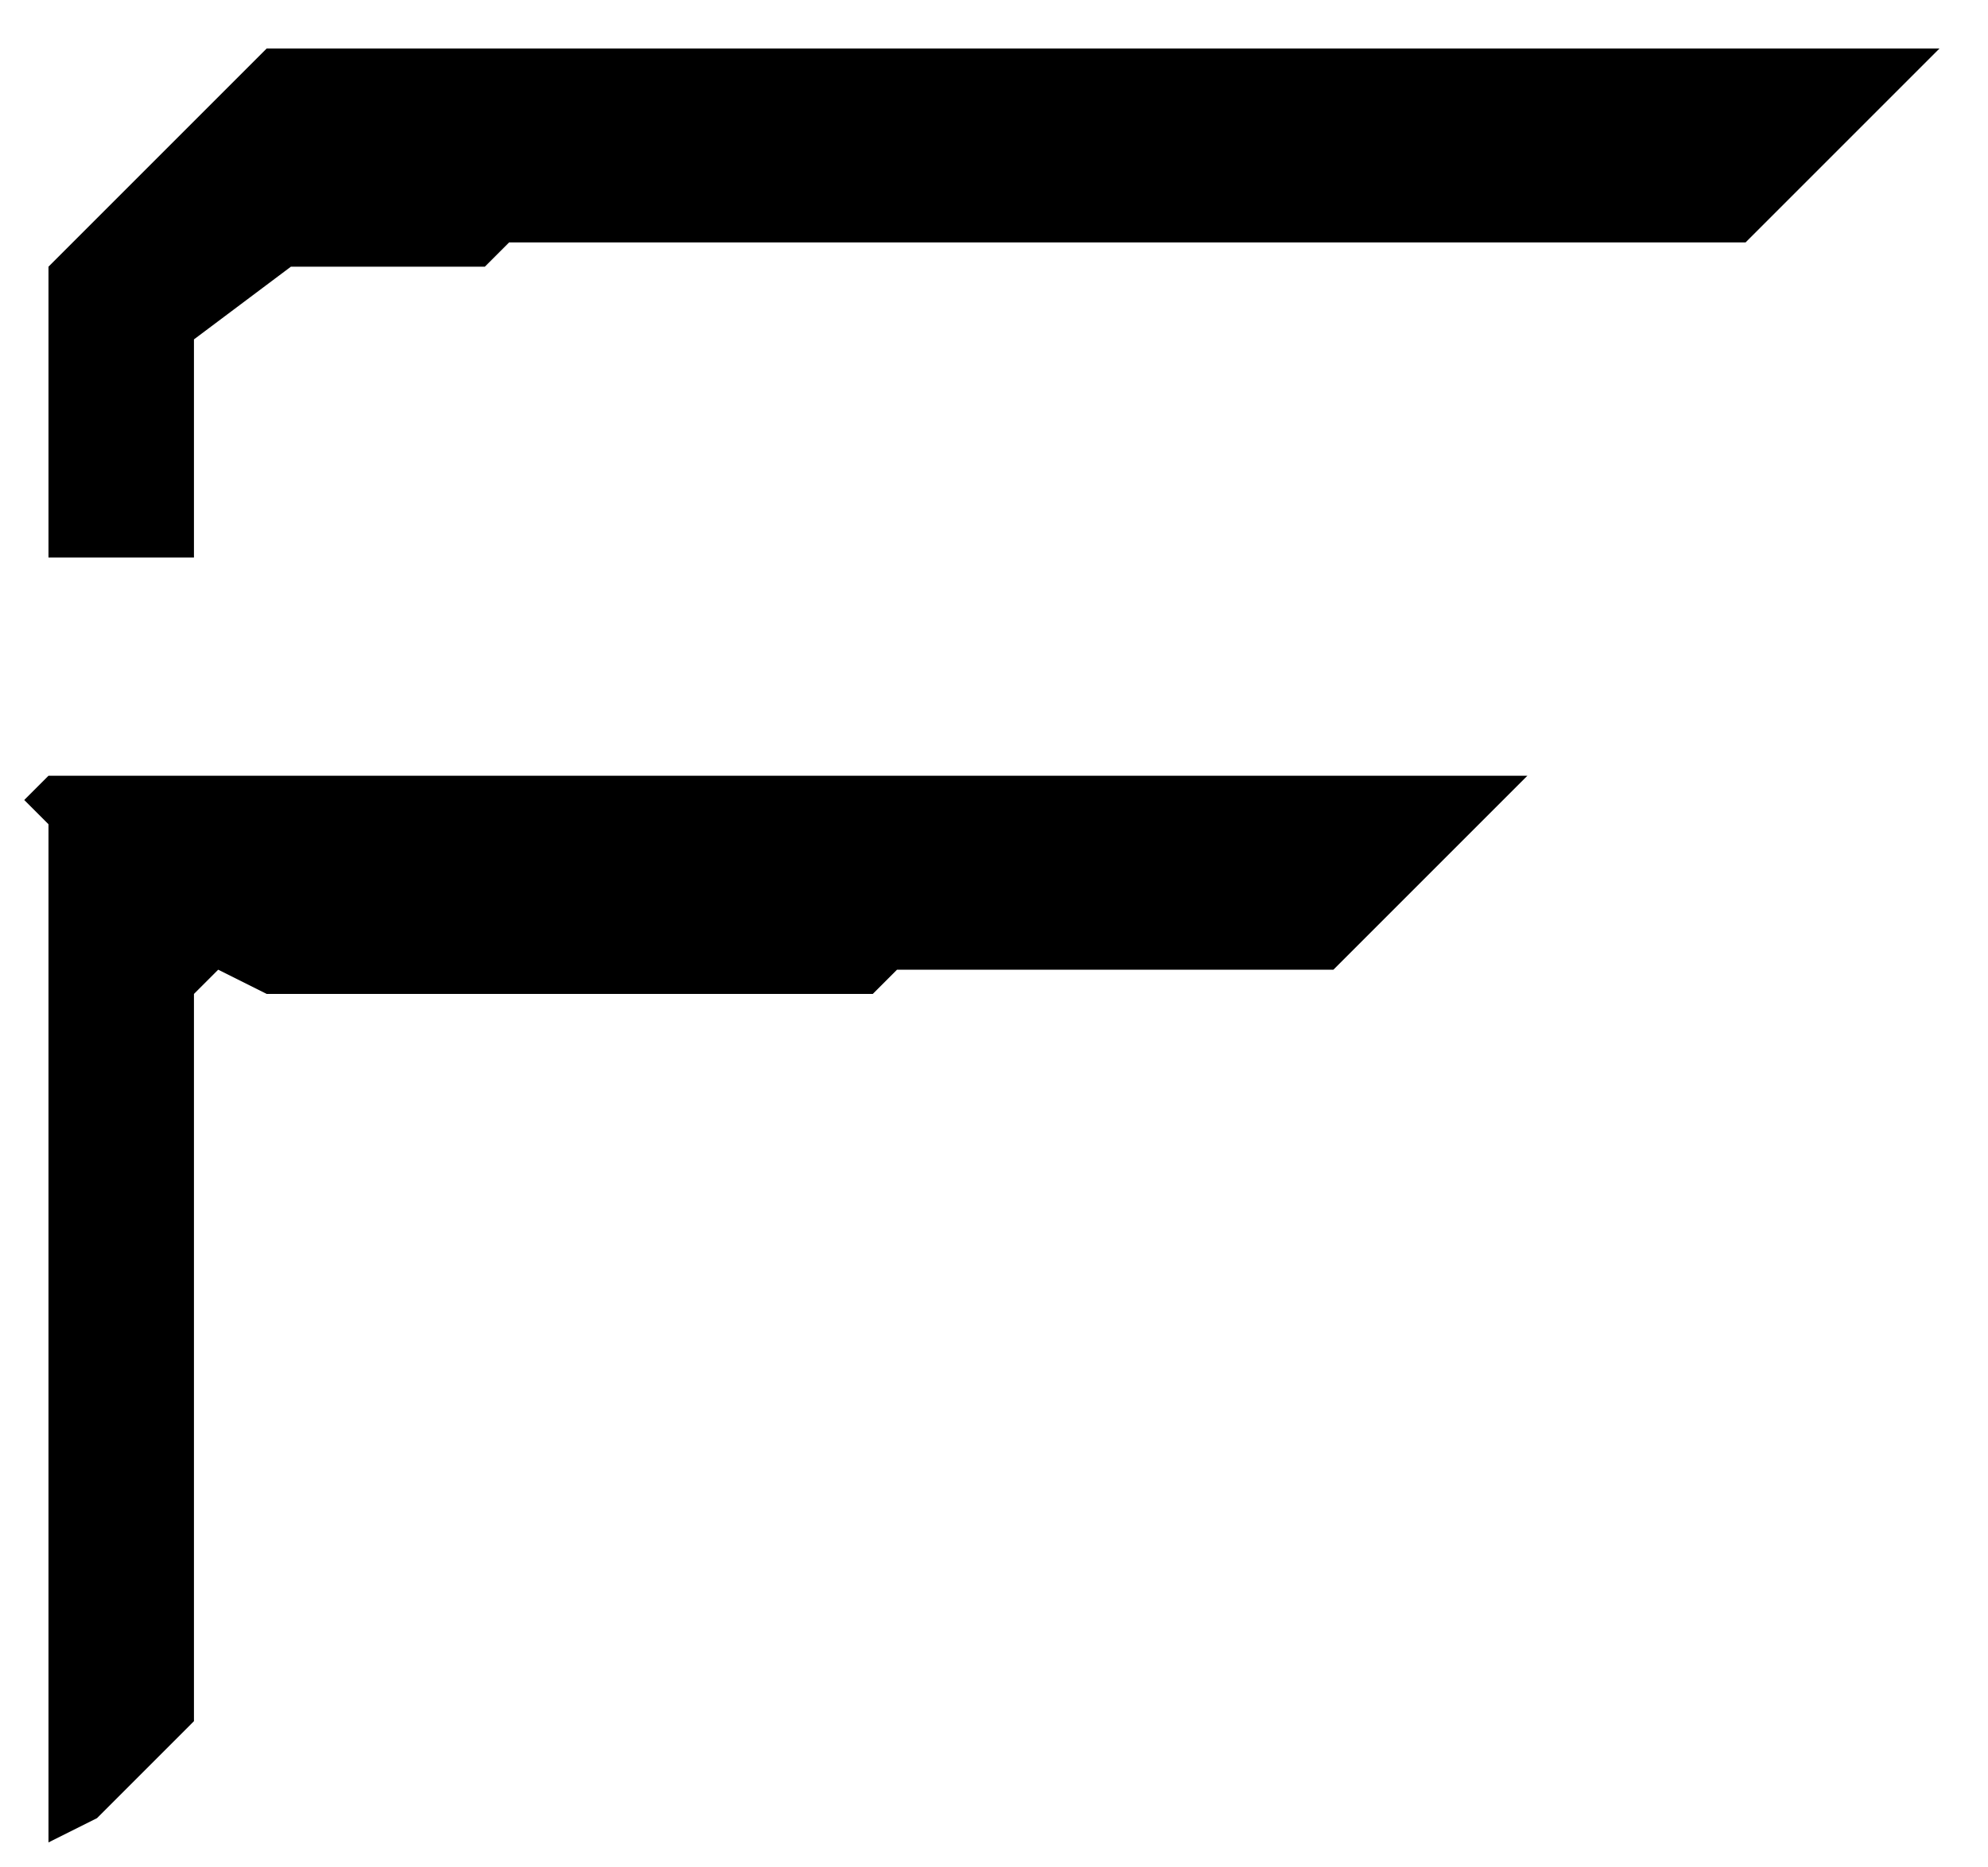
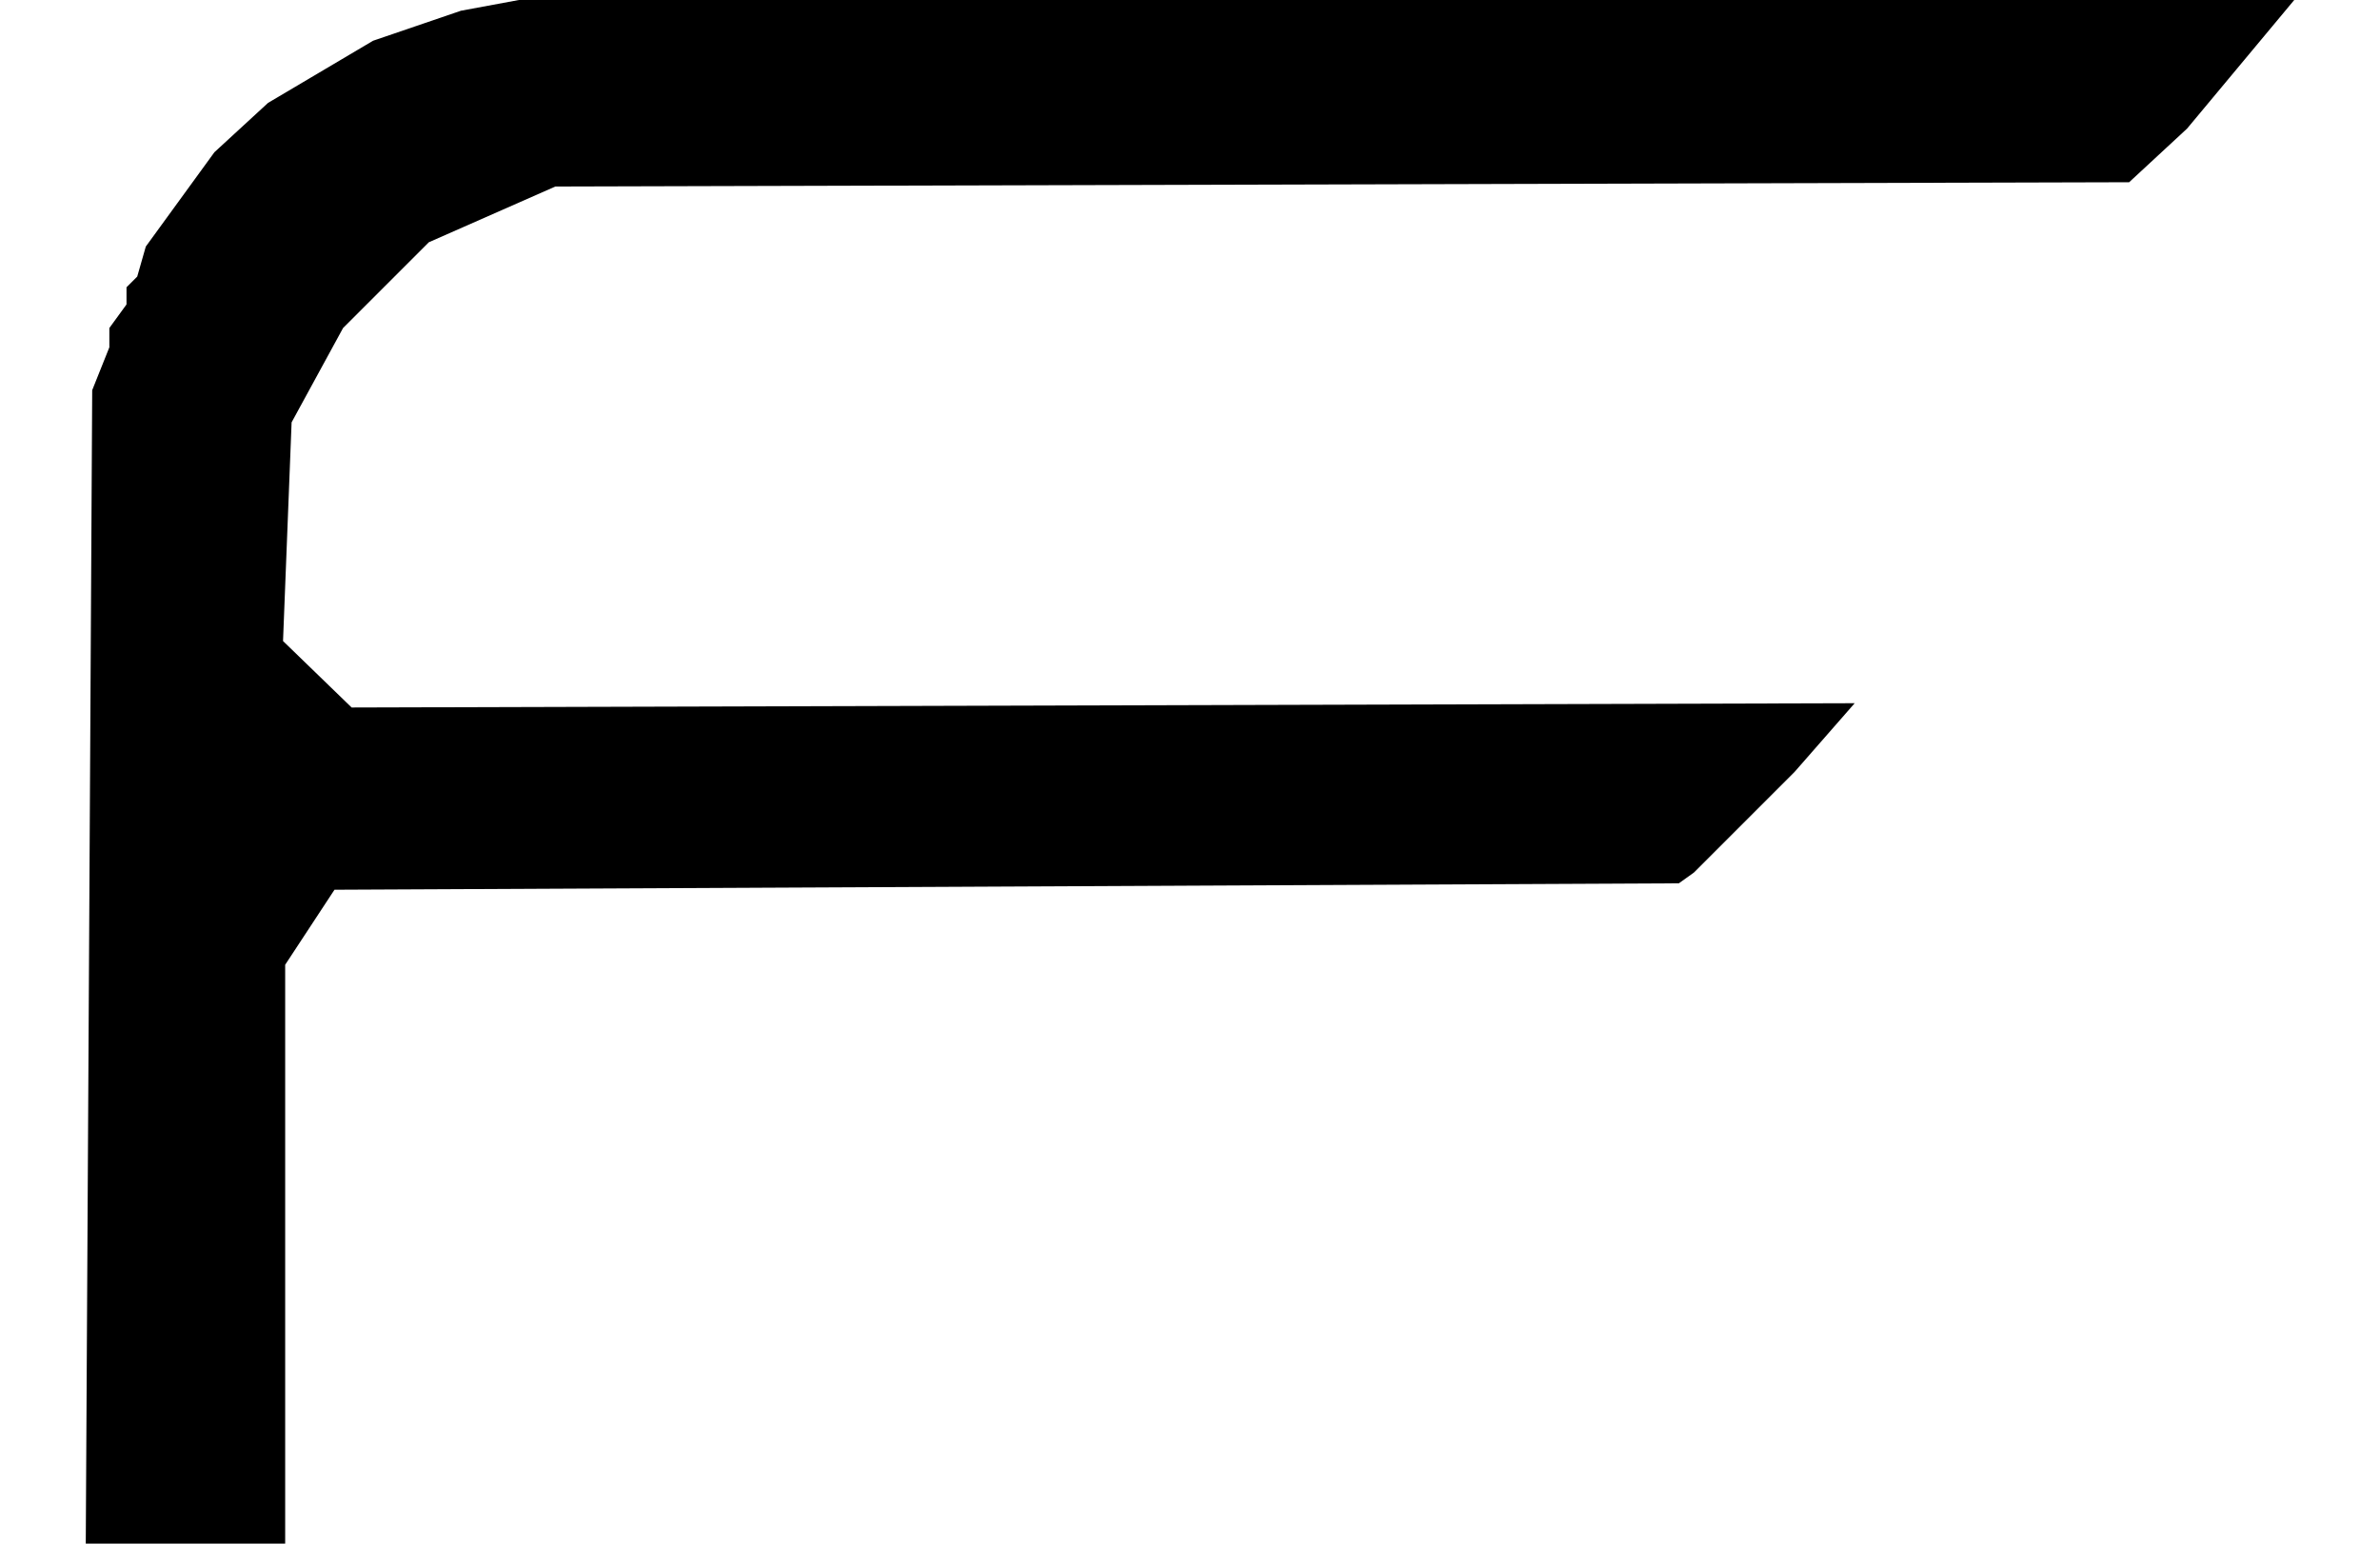
- <svg xmlns="http://www.w3.org/2000/svg" viewBox="0 0 82 77">
-   <path fill="black" fill-rule="evenodd" d="M 2,76 L 4,75 L 8,71 L 8,41 L 9,40 L 11,41 L 36,41 L 37,40 L 55,40 L 63,32 L 2,32 L 1,33 L 2,34 Z M 81,1 L 80,2 L 11,2 L 2,11 L 2,23 L 8,23 L 8,14 L 12,11 L 20,11 L 21,10 L 72,10 Z" />
+ <svg xmlns="http://www.w3.org/2000/svg" viewBox="0 0 1110 720">
+   <path fill="black" fill-rule="evenodd" d="M 64,129 L 68,115 L 100,71 L 125,48 L 174,19 L 215,5 L 242,0 L 1070,0 L 1020,60 L 993,85 L 259,87 L 200,113 L 160,153 L 136,197 L 132,299 L 164,330 L 865,328 L 837,360 L 790,407 L 783,412 L 156,415 L 133,450 L 133,720 L 40,720 L 43,182 L 51,162 L 51,153 L 59,142 L 59,134 Z" />
</svg>
